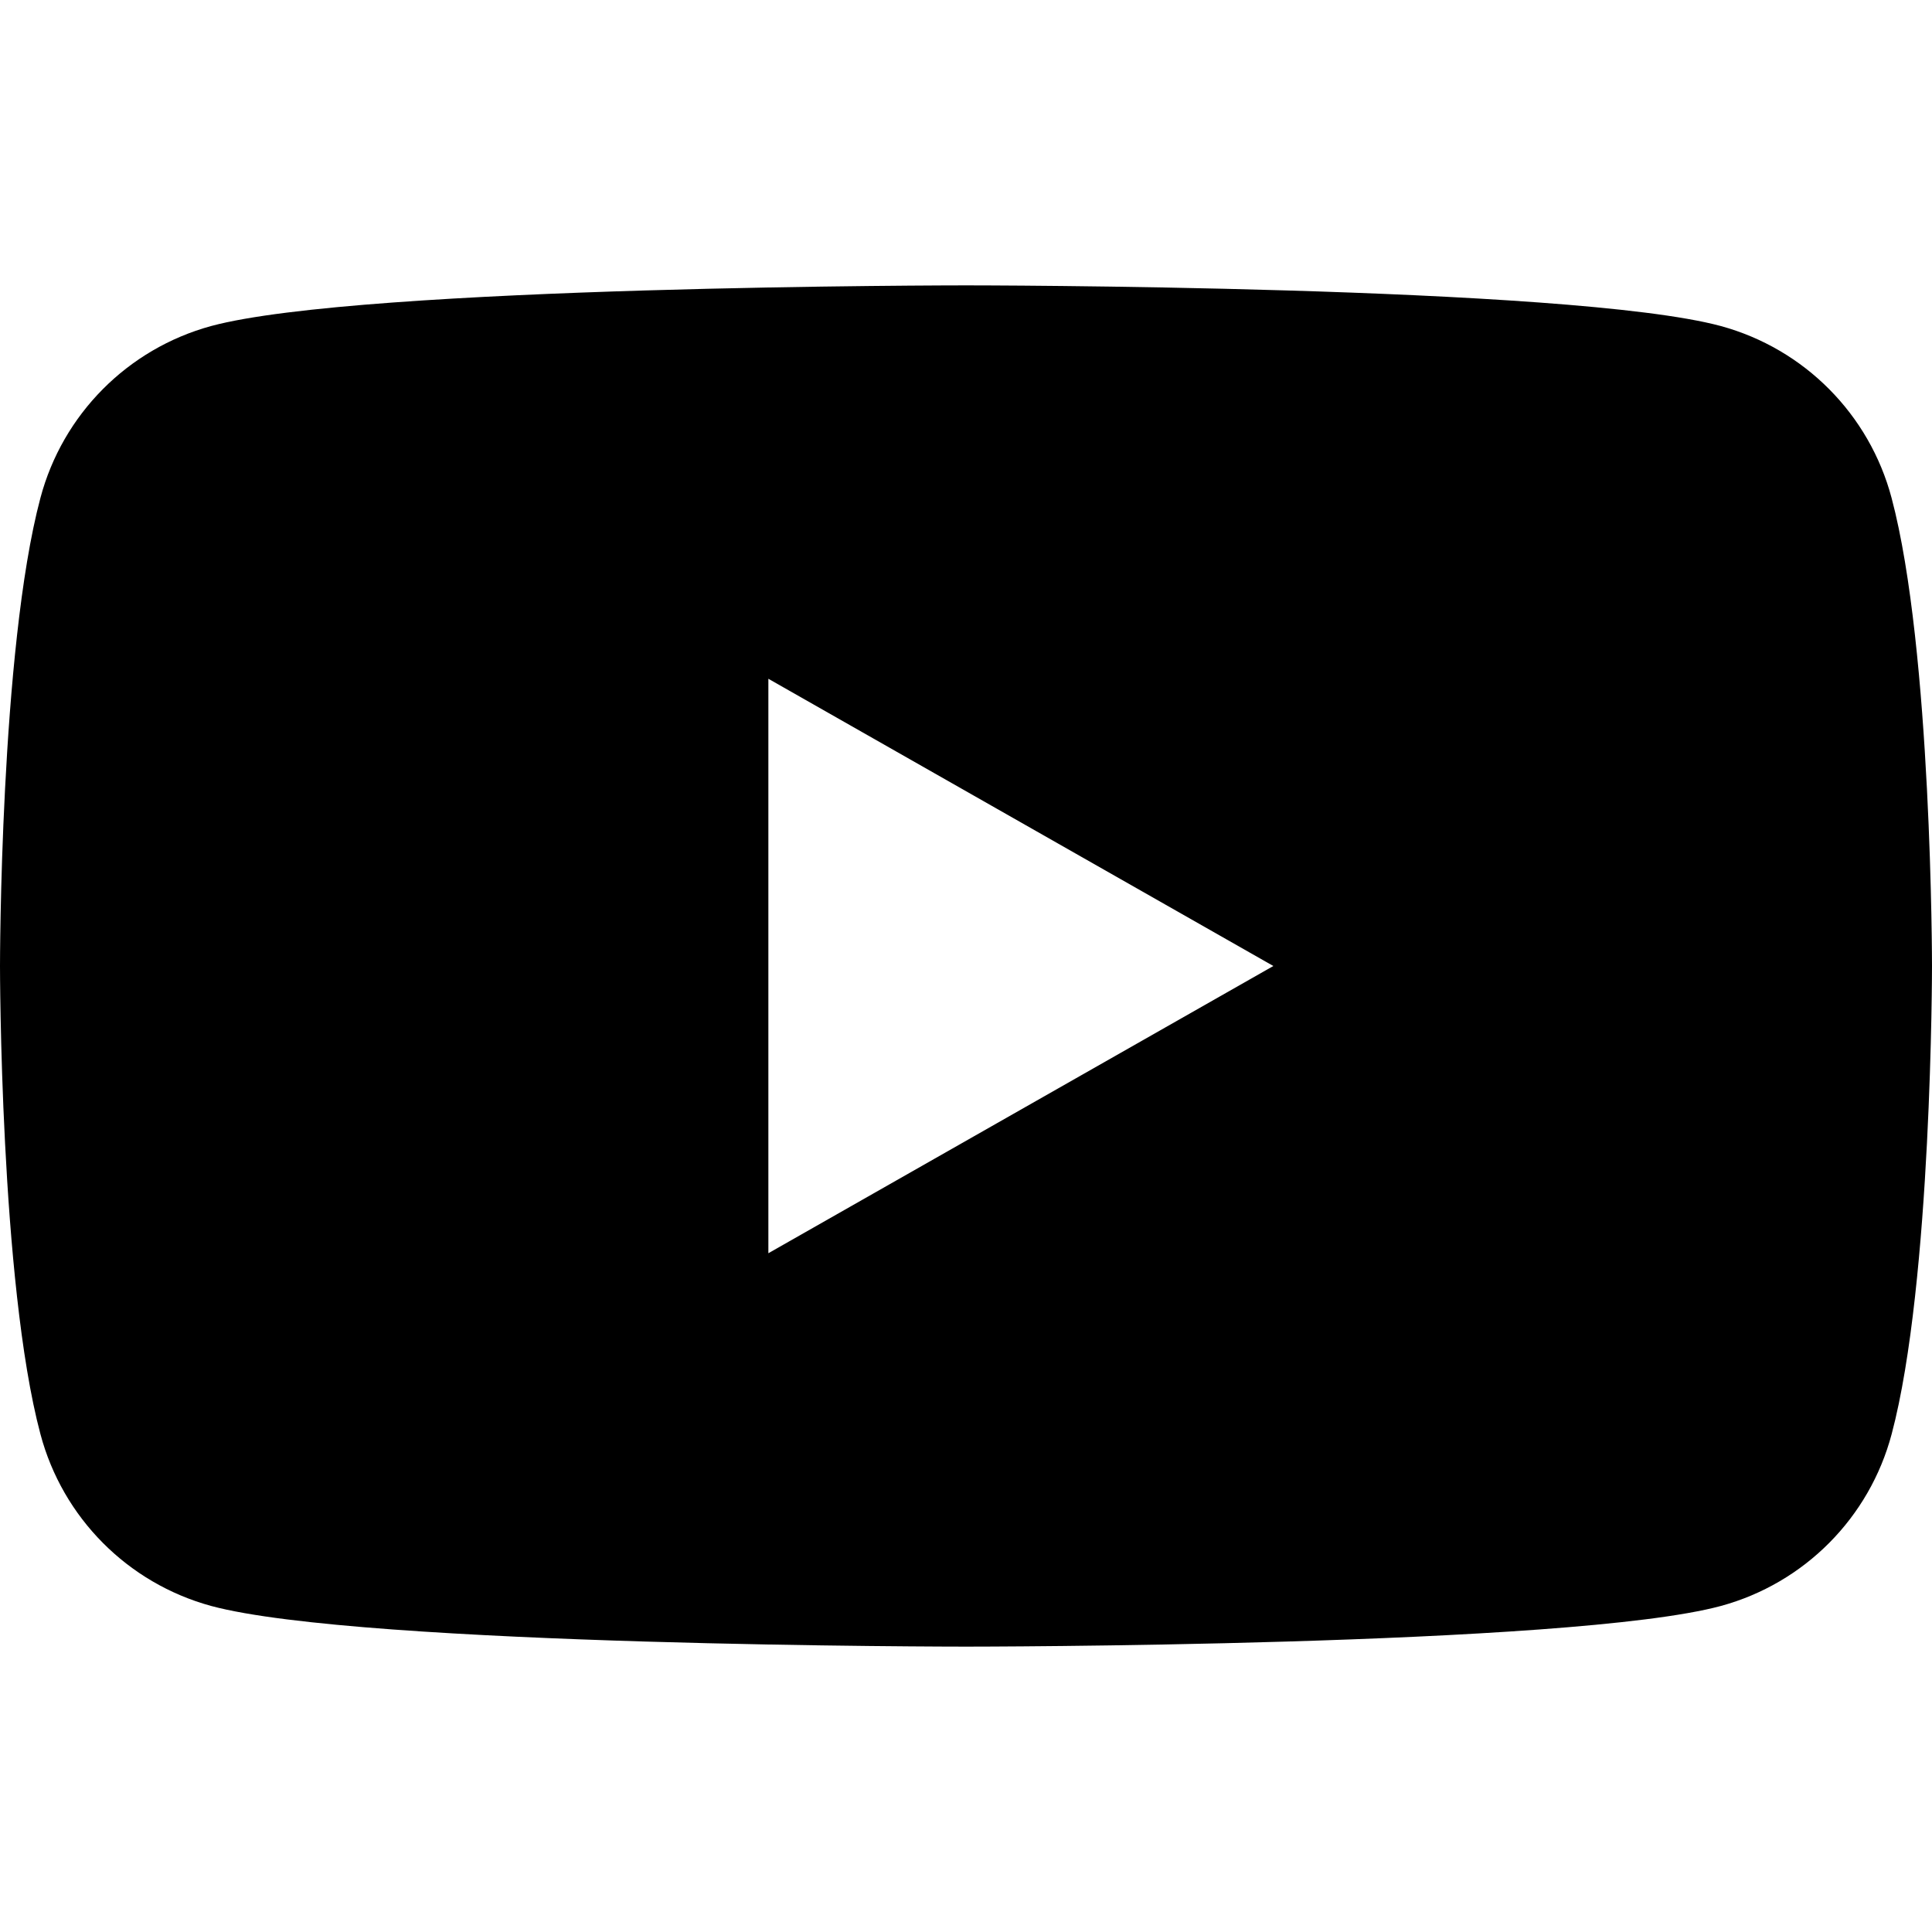
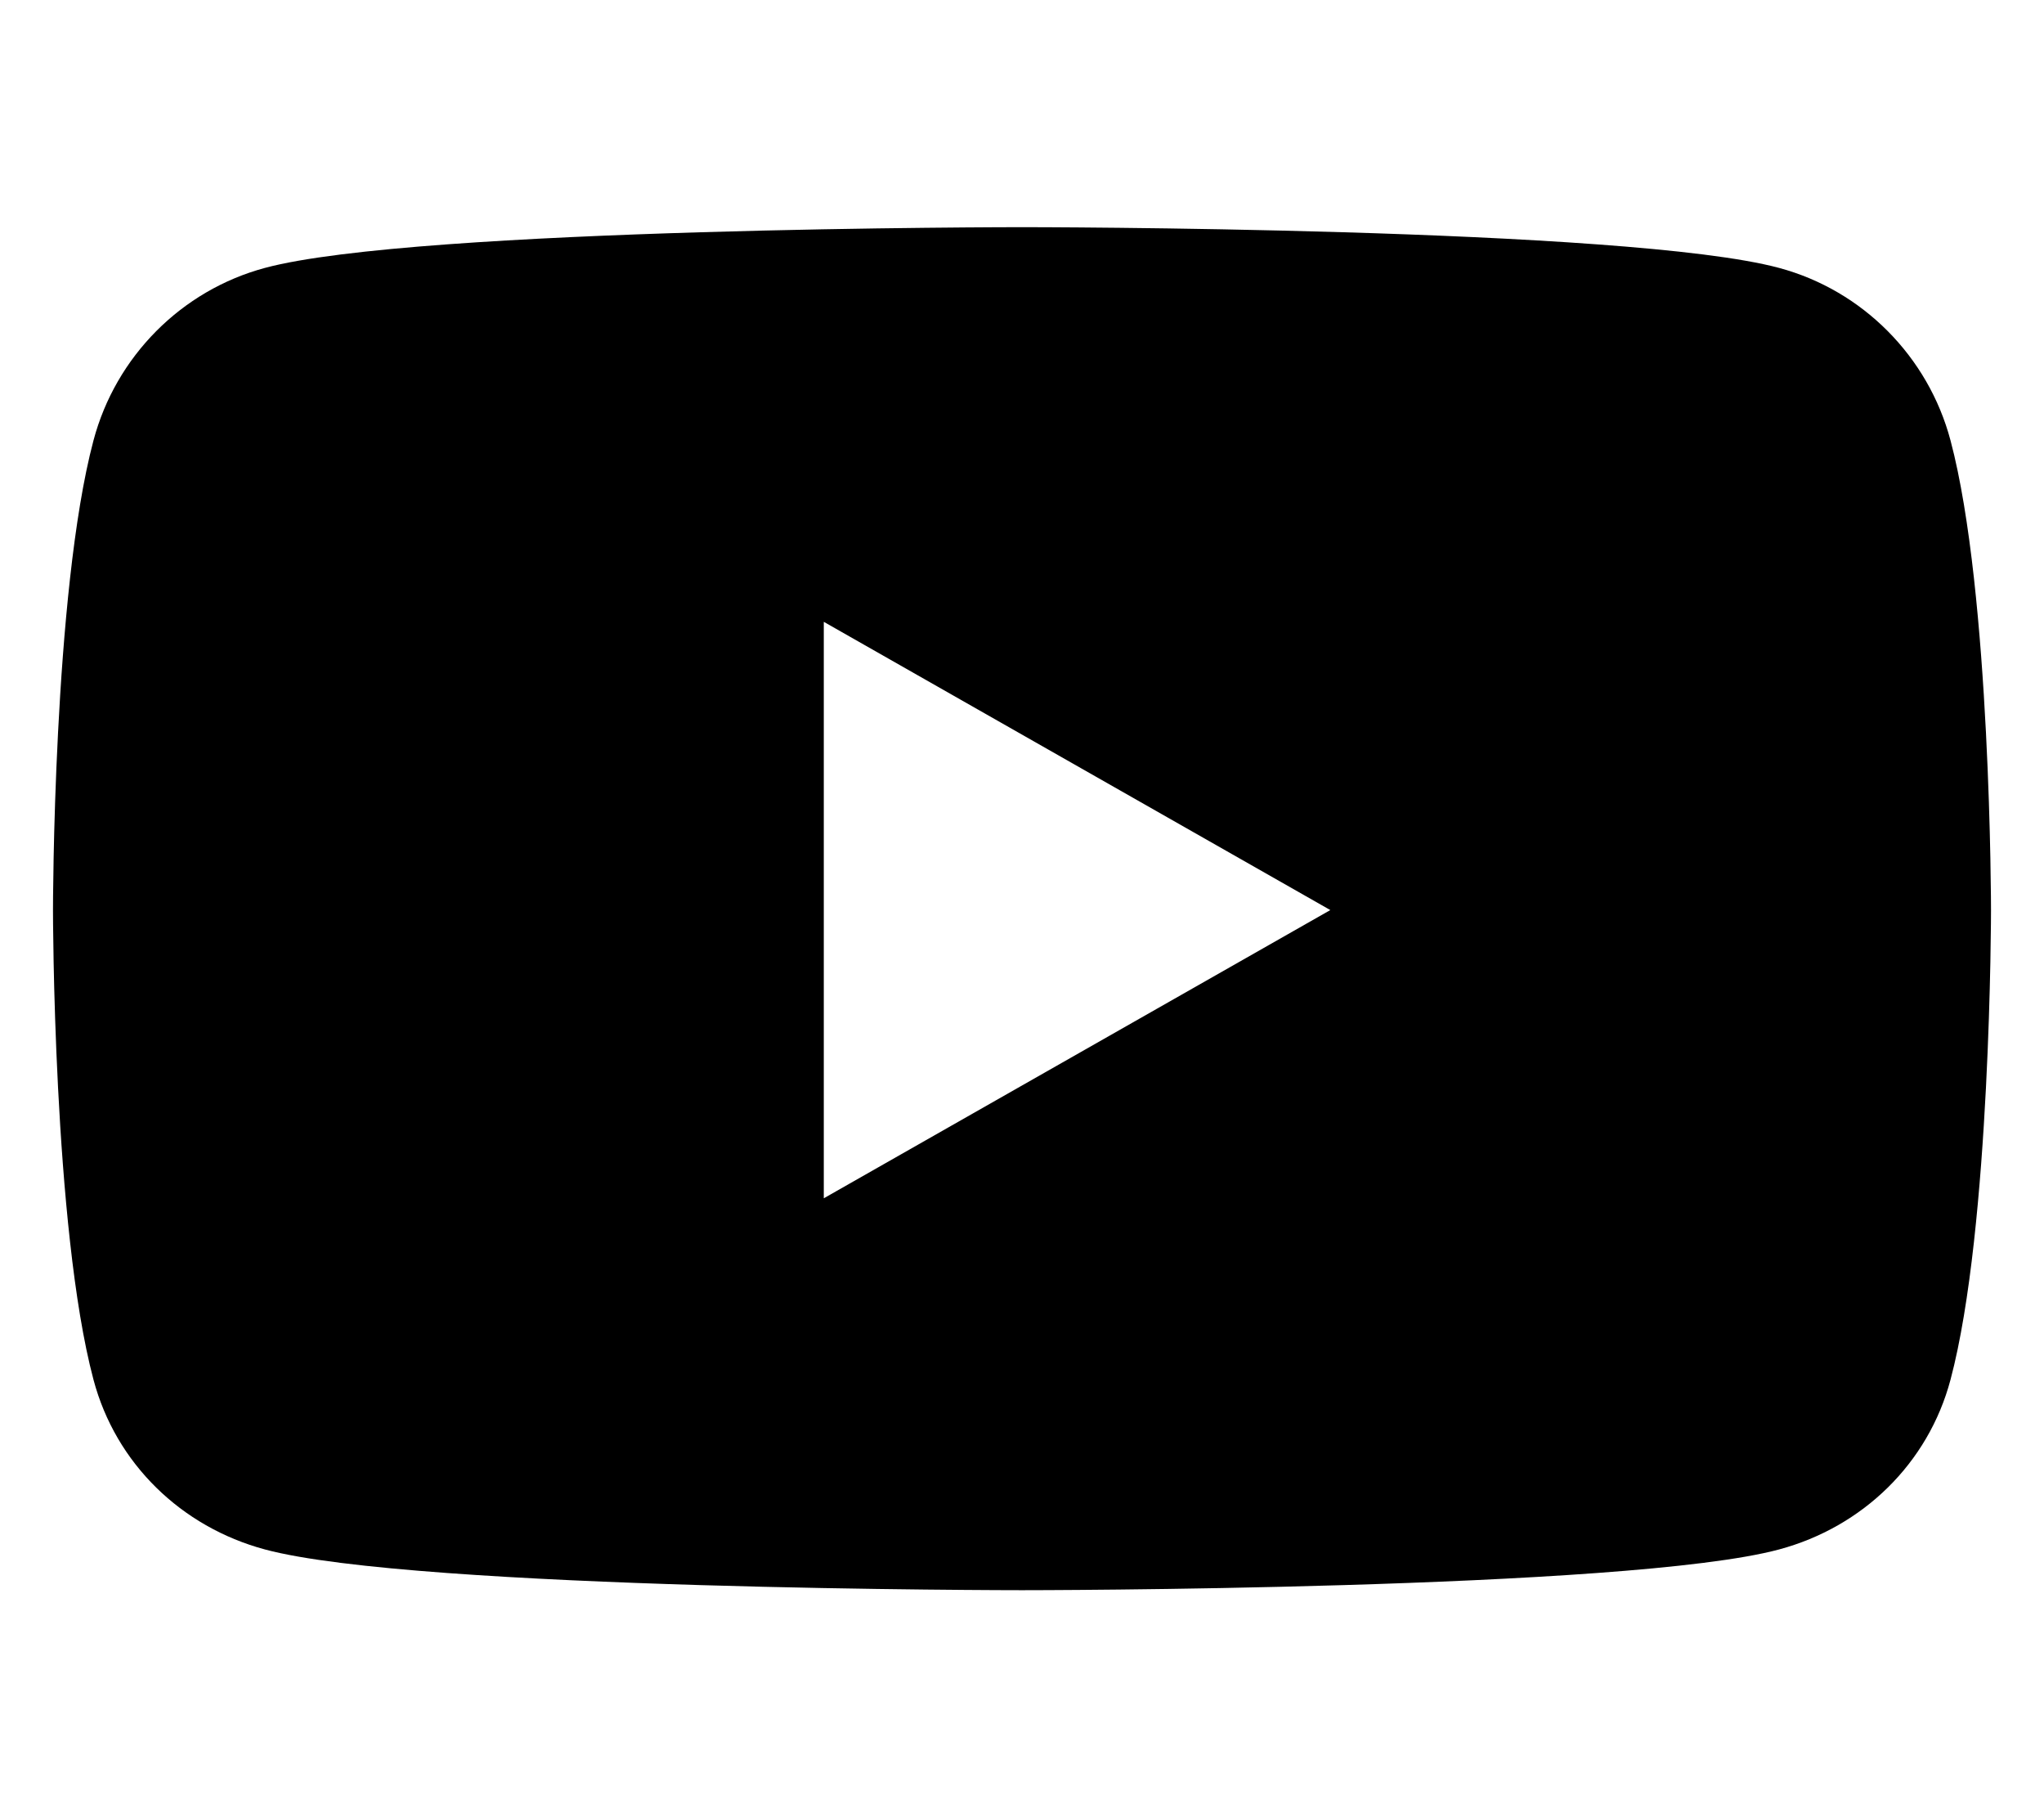
- <svg xmlns="http://www.w3.org/2000/svg" role="img" viewBox="0 0 24 24">
-   <path d="M23.498 6.186a3.016 3.016 0 0 0-2.122-2.136C19.505 3.545 12 3.545 12 3.545s-7.505 0-9.377.505A3.017 3.017 0 0 0 .502 6.186C0 8.07 0 12 0 12s0 3.93.502 5.814a3.016 3.016 0 0 0 2.122 2.136c1.871.505 9.376.505 9.376.505s7.505 0 9.377-.505a3.015 3.015 0 0 0 2.122-2.136C24 15.93 24 12 24 12s0-3.93-.502-5.814zM9.545 15.568V8.432L15.818 12l-6.273 3.568z" />
+ <svg xmlns="http://www.w3.org/2000/svg" class="e-font-icon-svg e-fab-youtube" viewBox="0 0 576 512">
+   <path d="M549.655 124.083c-6.281-23.65-24.787-42.276-48.284-48.597C458.781 64 288 64 288 64S117.22 64 74.629 75.486c-23.497 6.322-42.003 24.947-48.284 48.597-11.412 42.867-11.412 132.305-11.412 132.305s0 89.438 11.412 132.305c6.281 23.65 24.787 41.5 48.284 47.821C117.22 448 288 448 288 448s170.78 0 213.371-11.486c23.497-6.321 42.003-24.171 48.284-47.821 11.412-42.867 11.412-132.305 11.412-132.305s0-89.438-11.412-132.305zm-317.51 213.508V175.185l142.739 81.205-142.739 81.201z" />
</svg>
